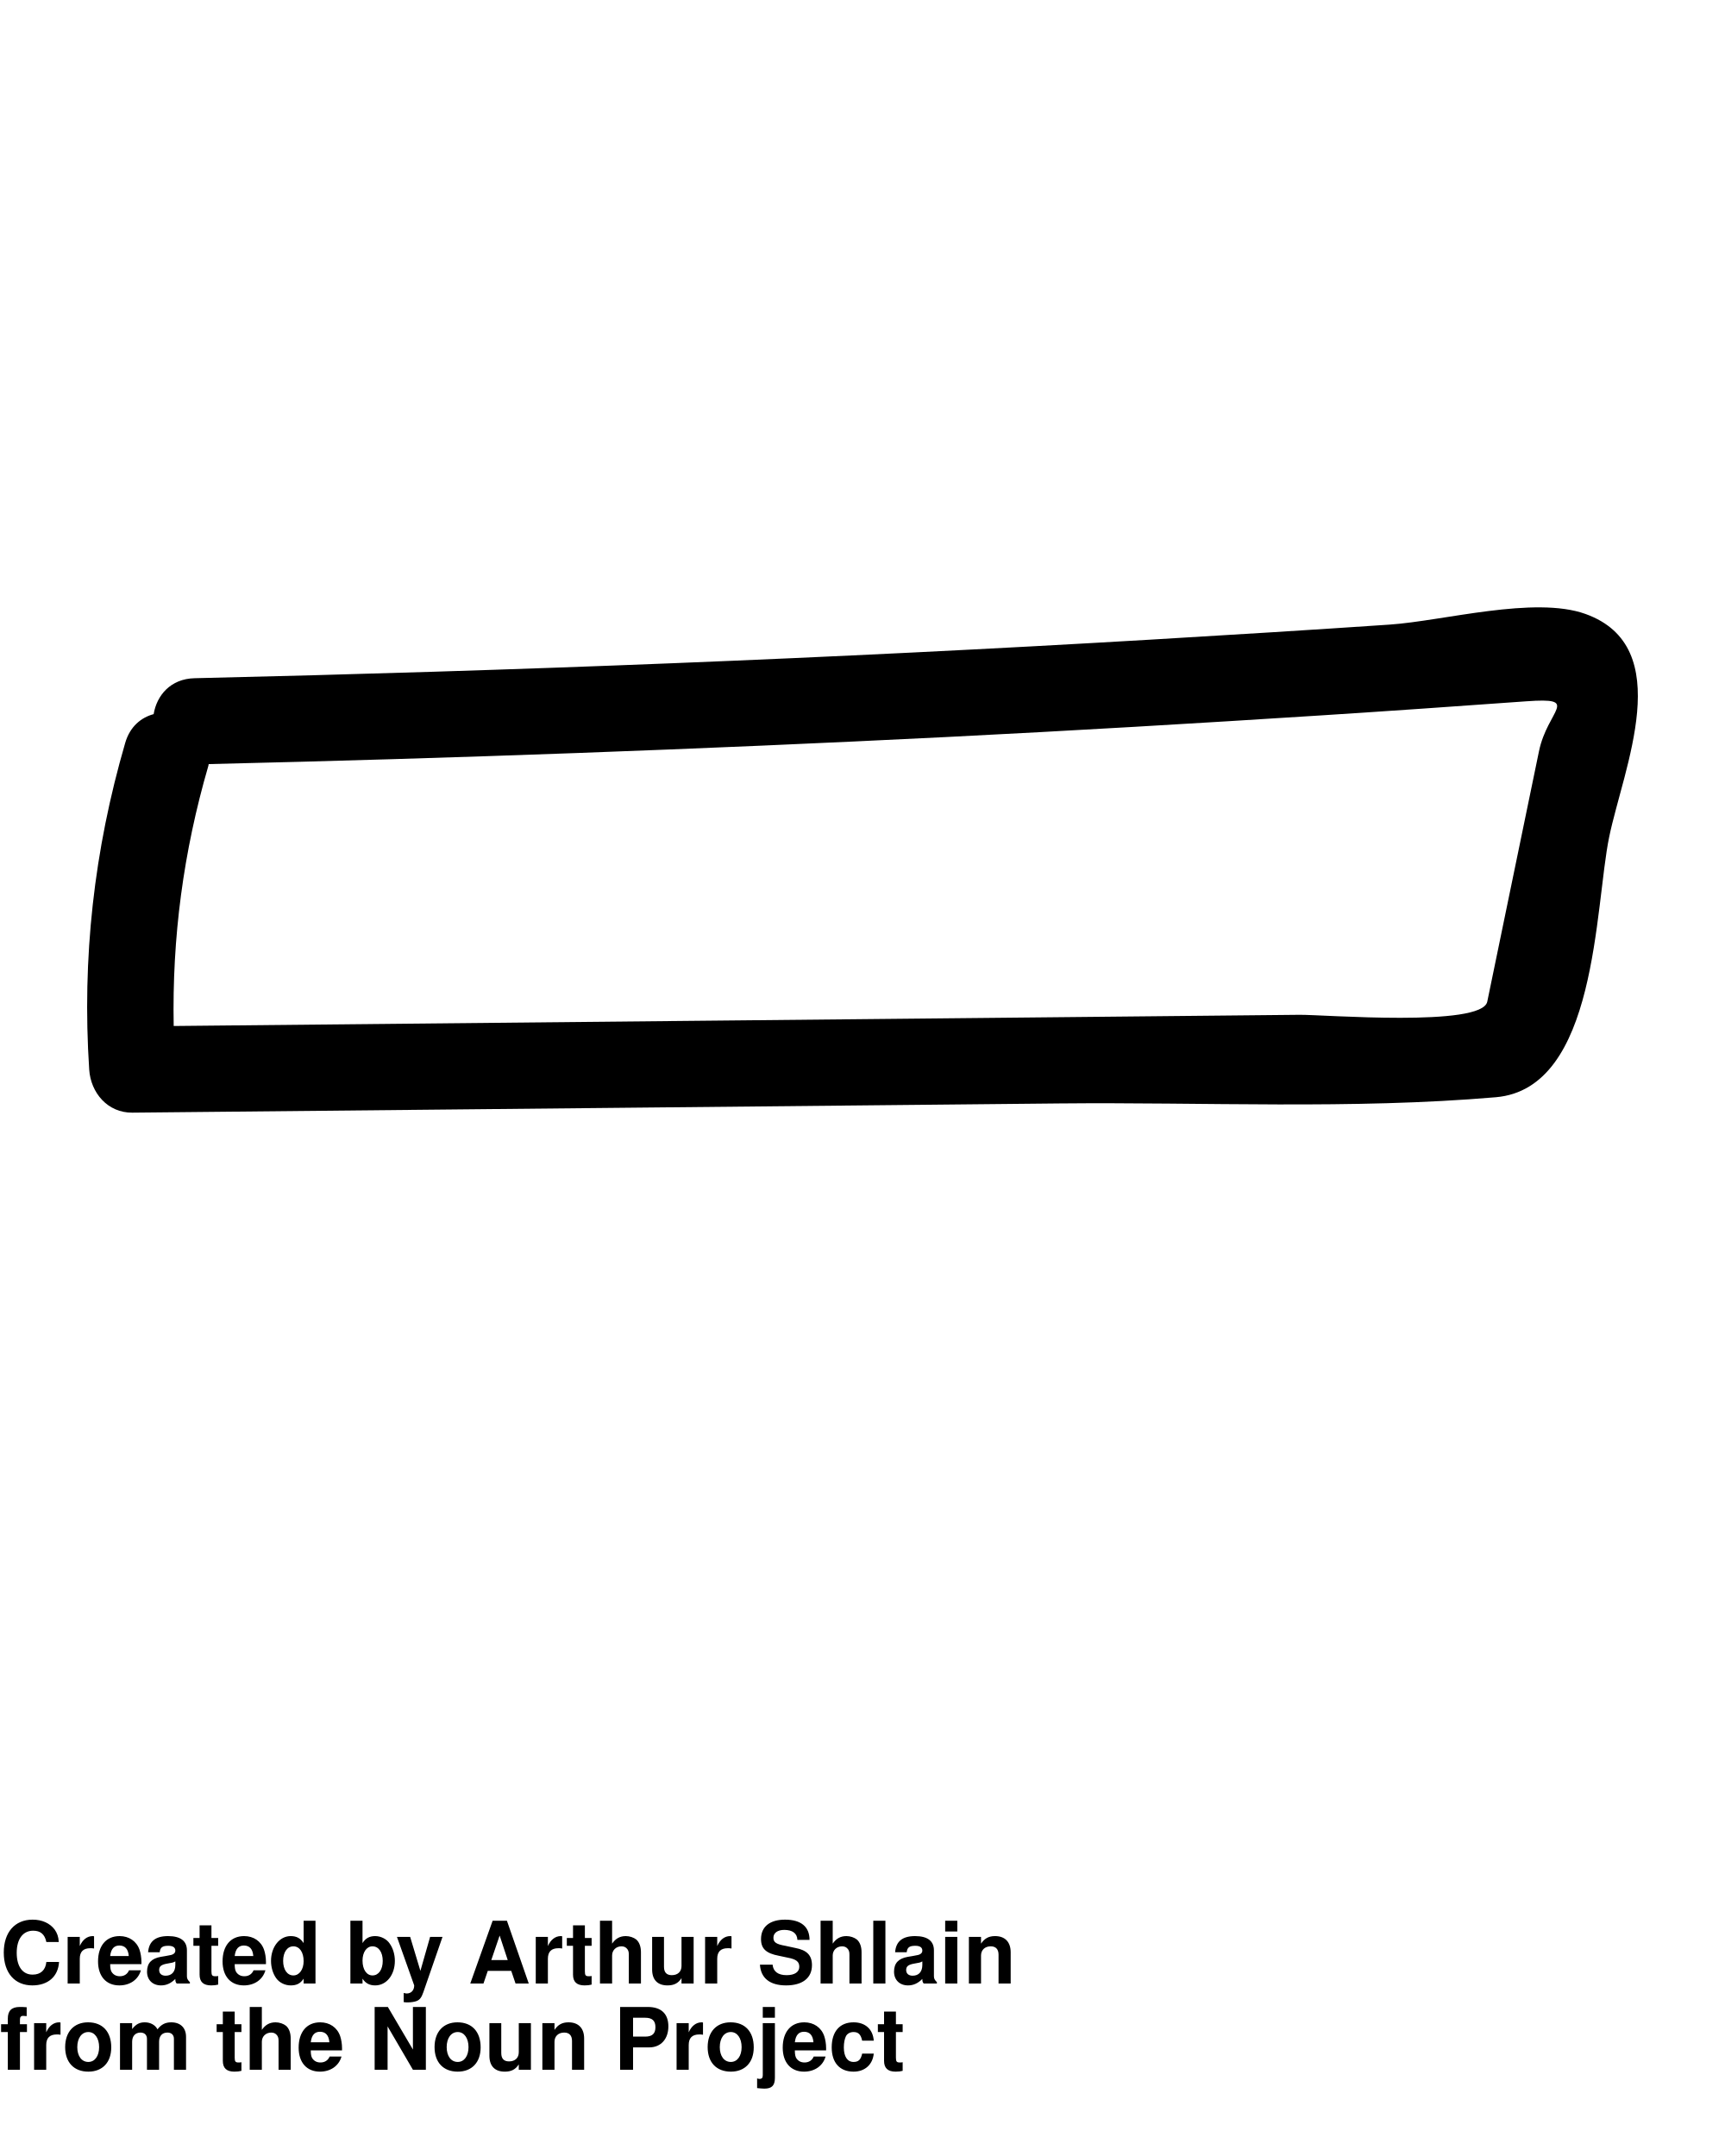
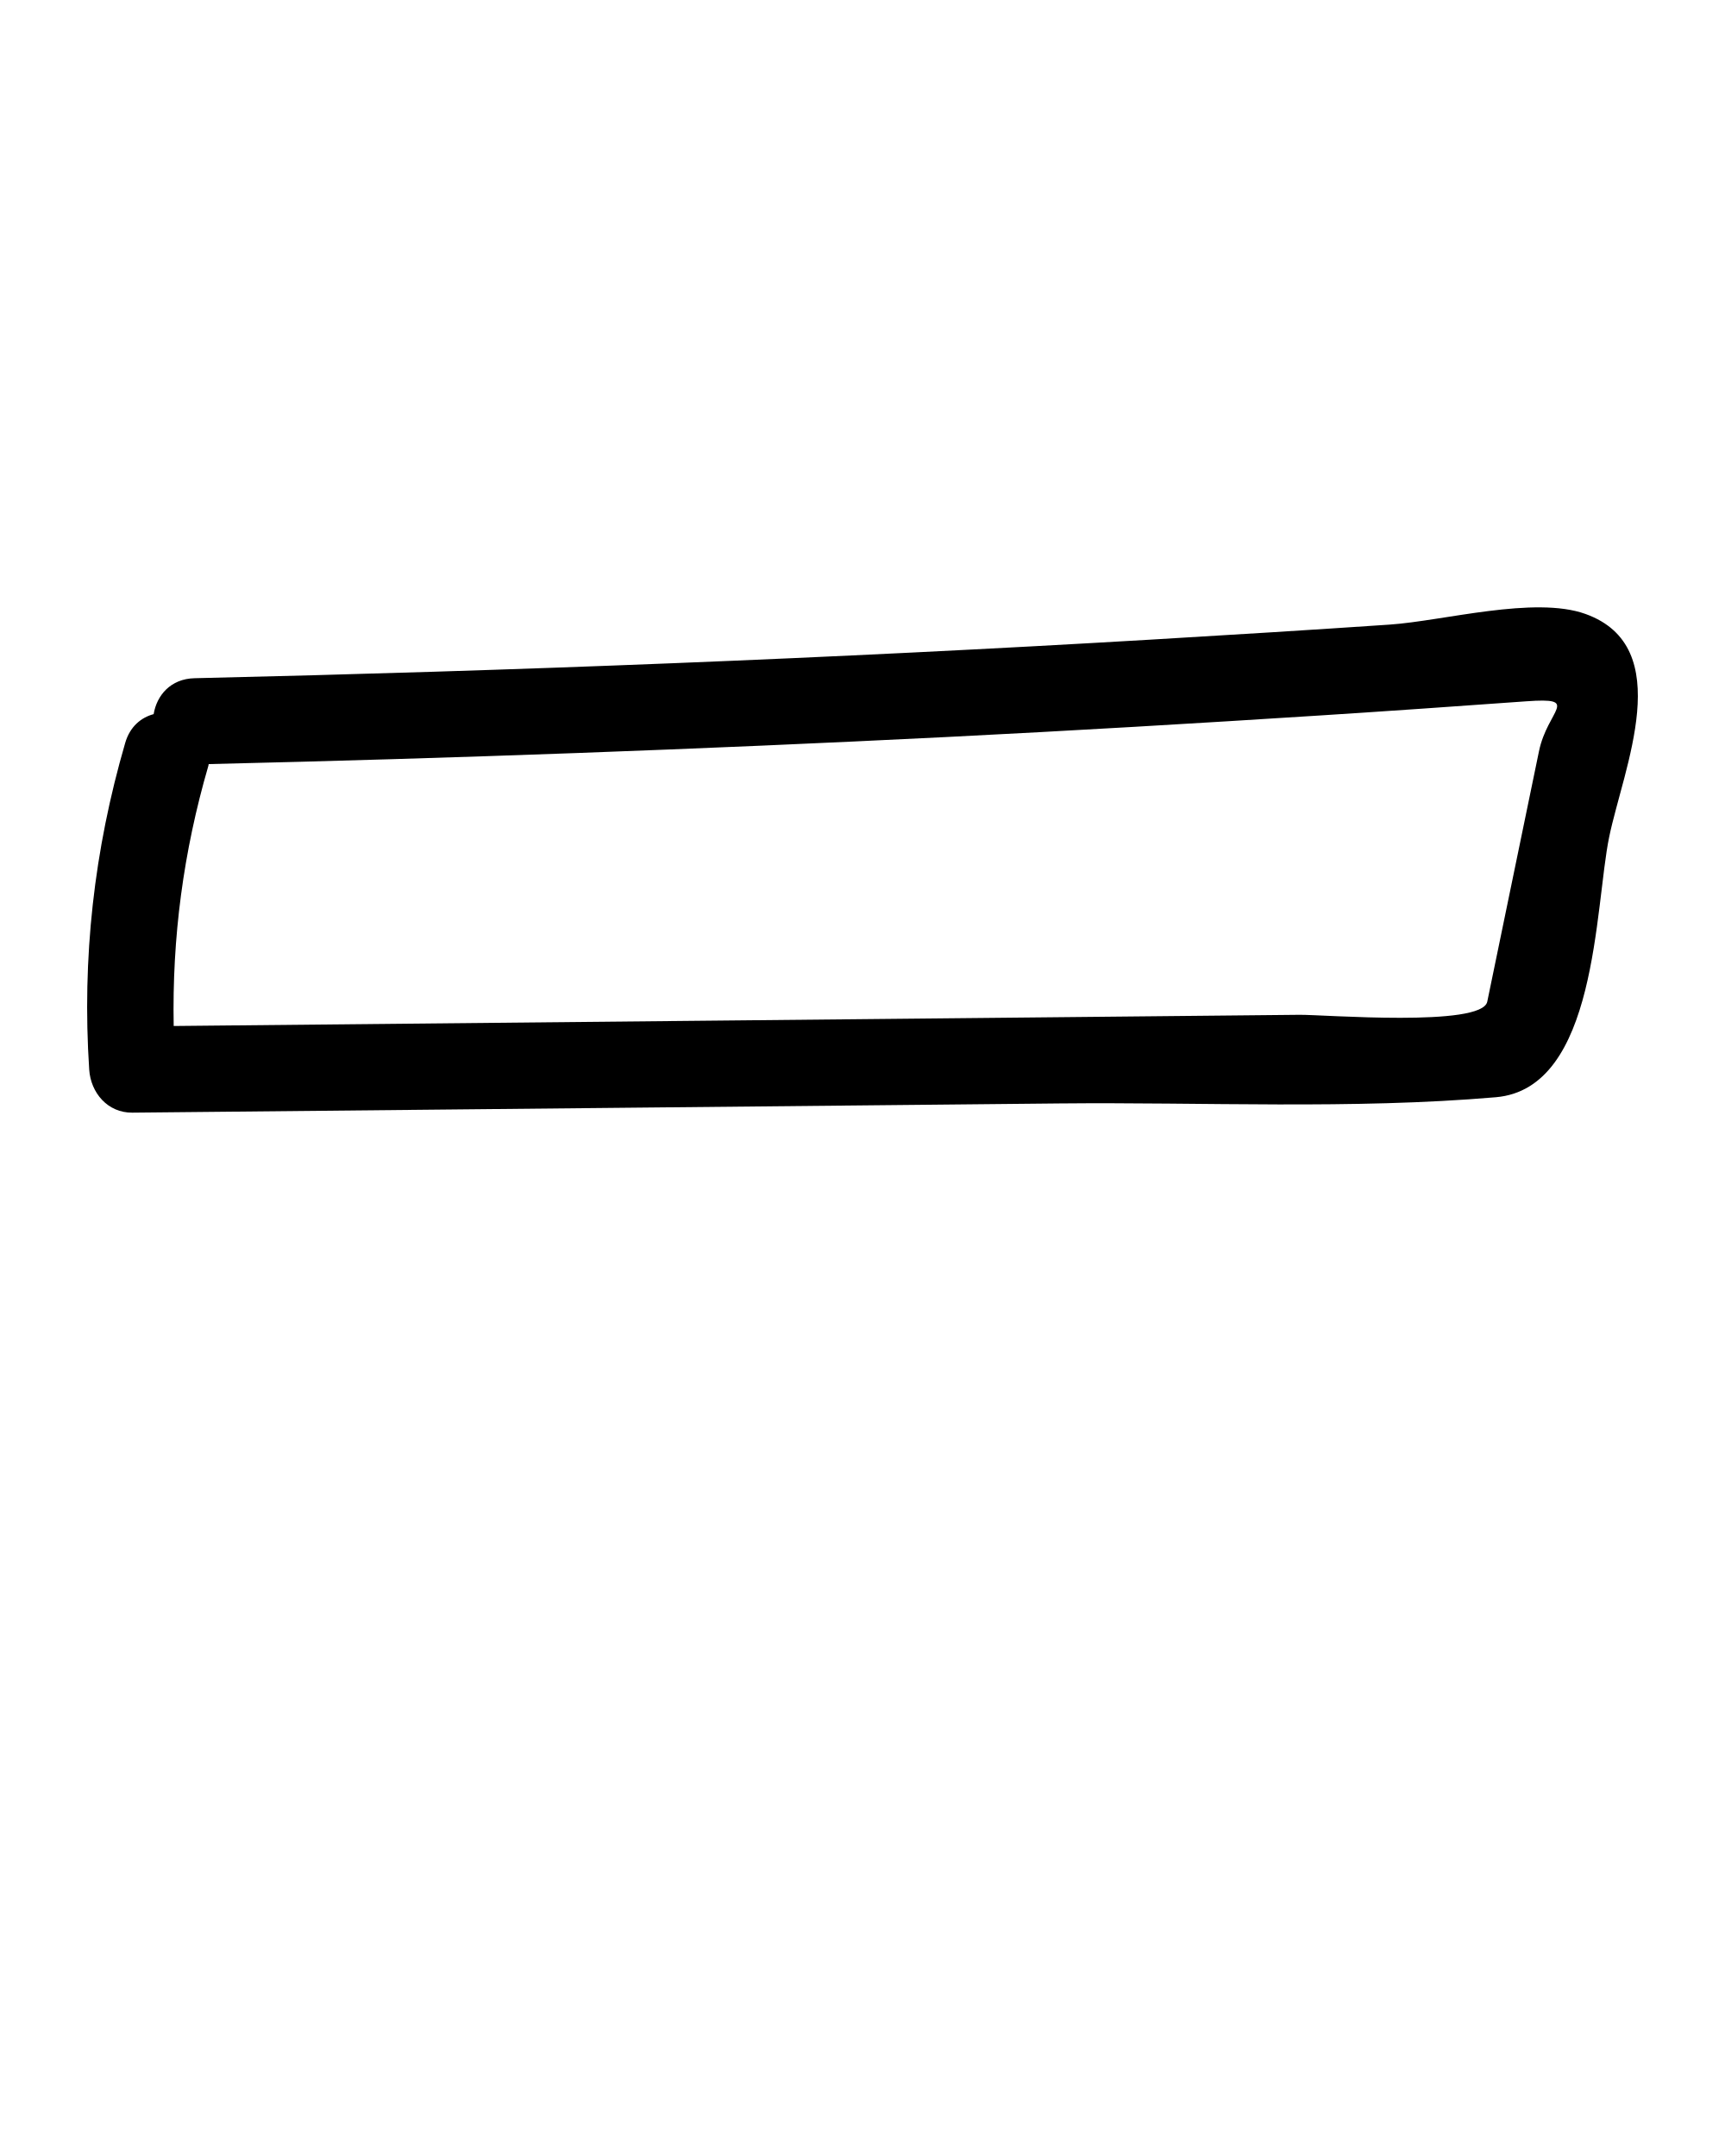
<svg xmlns="http://www.w3.org/2000/svg" version="1.1" x="0px" y="0px" viewBox="0 0 100 125" enable-background="new 0 0 100 100" xml:space="preserve">
  <path d="M91.915,35.597c-2.961-1.066-8.241,0.404-11.355,0.616c-4.613,0.314-9.227,0.598-13.843,0.871  c-18.462,1.09-36.944,1.812-55.432,2.237c-1.406,0.032-2.199,1.004-2.378,2.083c-0.732,0.196-1.375,0.725-1.649,1.669  c-1.809,6.218-2.51,12.47-2.087,18.936c0.088,1.349,1.07,2.514,2.5,2.5c17.91-0.178,35.821-0.356,53.731-0.534  c8.381-0.083,16.964,0.355,25.313-0.36c5.895-0.505,5.726-10.999,6.572-15.095C94.104,44.561,97.24,37.514,91.915,35.597z   M89.215,43.561c-0.375,1.814-0.749,3.628-1.124,5.443c-0.624,3.024-1.249,6.047-1.873,9.071c-0.308,1.493-9.507,0.747-10.885,0.761  c-7.297,0.073-14.594,0.145-21.891,0.218c-14.458,0.144-28.915,0.287-43.373,0.431c-0.096-5.127,0.556-10.085,2.01-15.083  c0.01-0.035,0.01-0.067,0.019-0.102c14.256-0.335,28.506-0.856,42.748-1.568c7.256-0.363,14.509-0.791,21.76-1.256  c3.955-0.254,7.908-0.531,11.861-0.815C91.682,40.428,89.716,41.132,89.215,43.561z" />
-   <text x="0" y="115" fill="#000000" font-size="5px" font-weight="bold" font-family="'Helvetica Neue', Helvetica, Arial-Unicode, Arial, Sans-serif">Created by Arthur Shlain</text>
-   <text x="0" y="120" fill="#000000" font-size="5px" font-weight="bold" font-family="'Helvetica Neue', Helvetica, Arial-Unicode, Arial, Sans-serif">from the Noun Project</text>
</svg>
